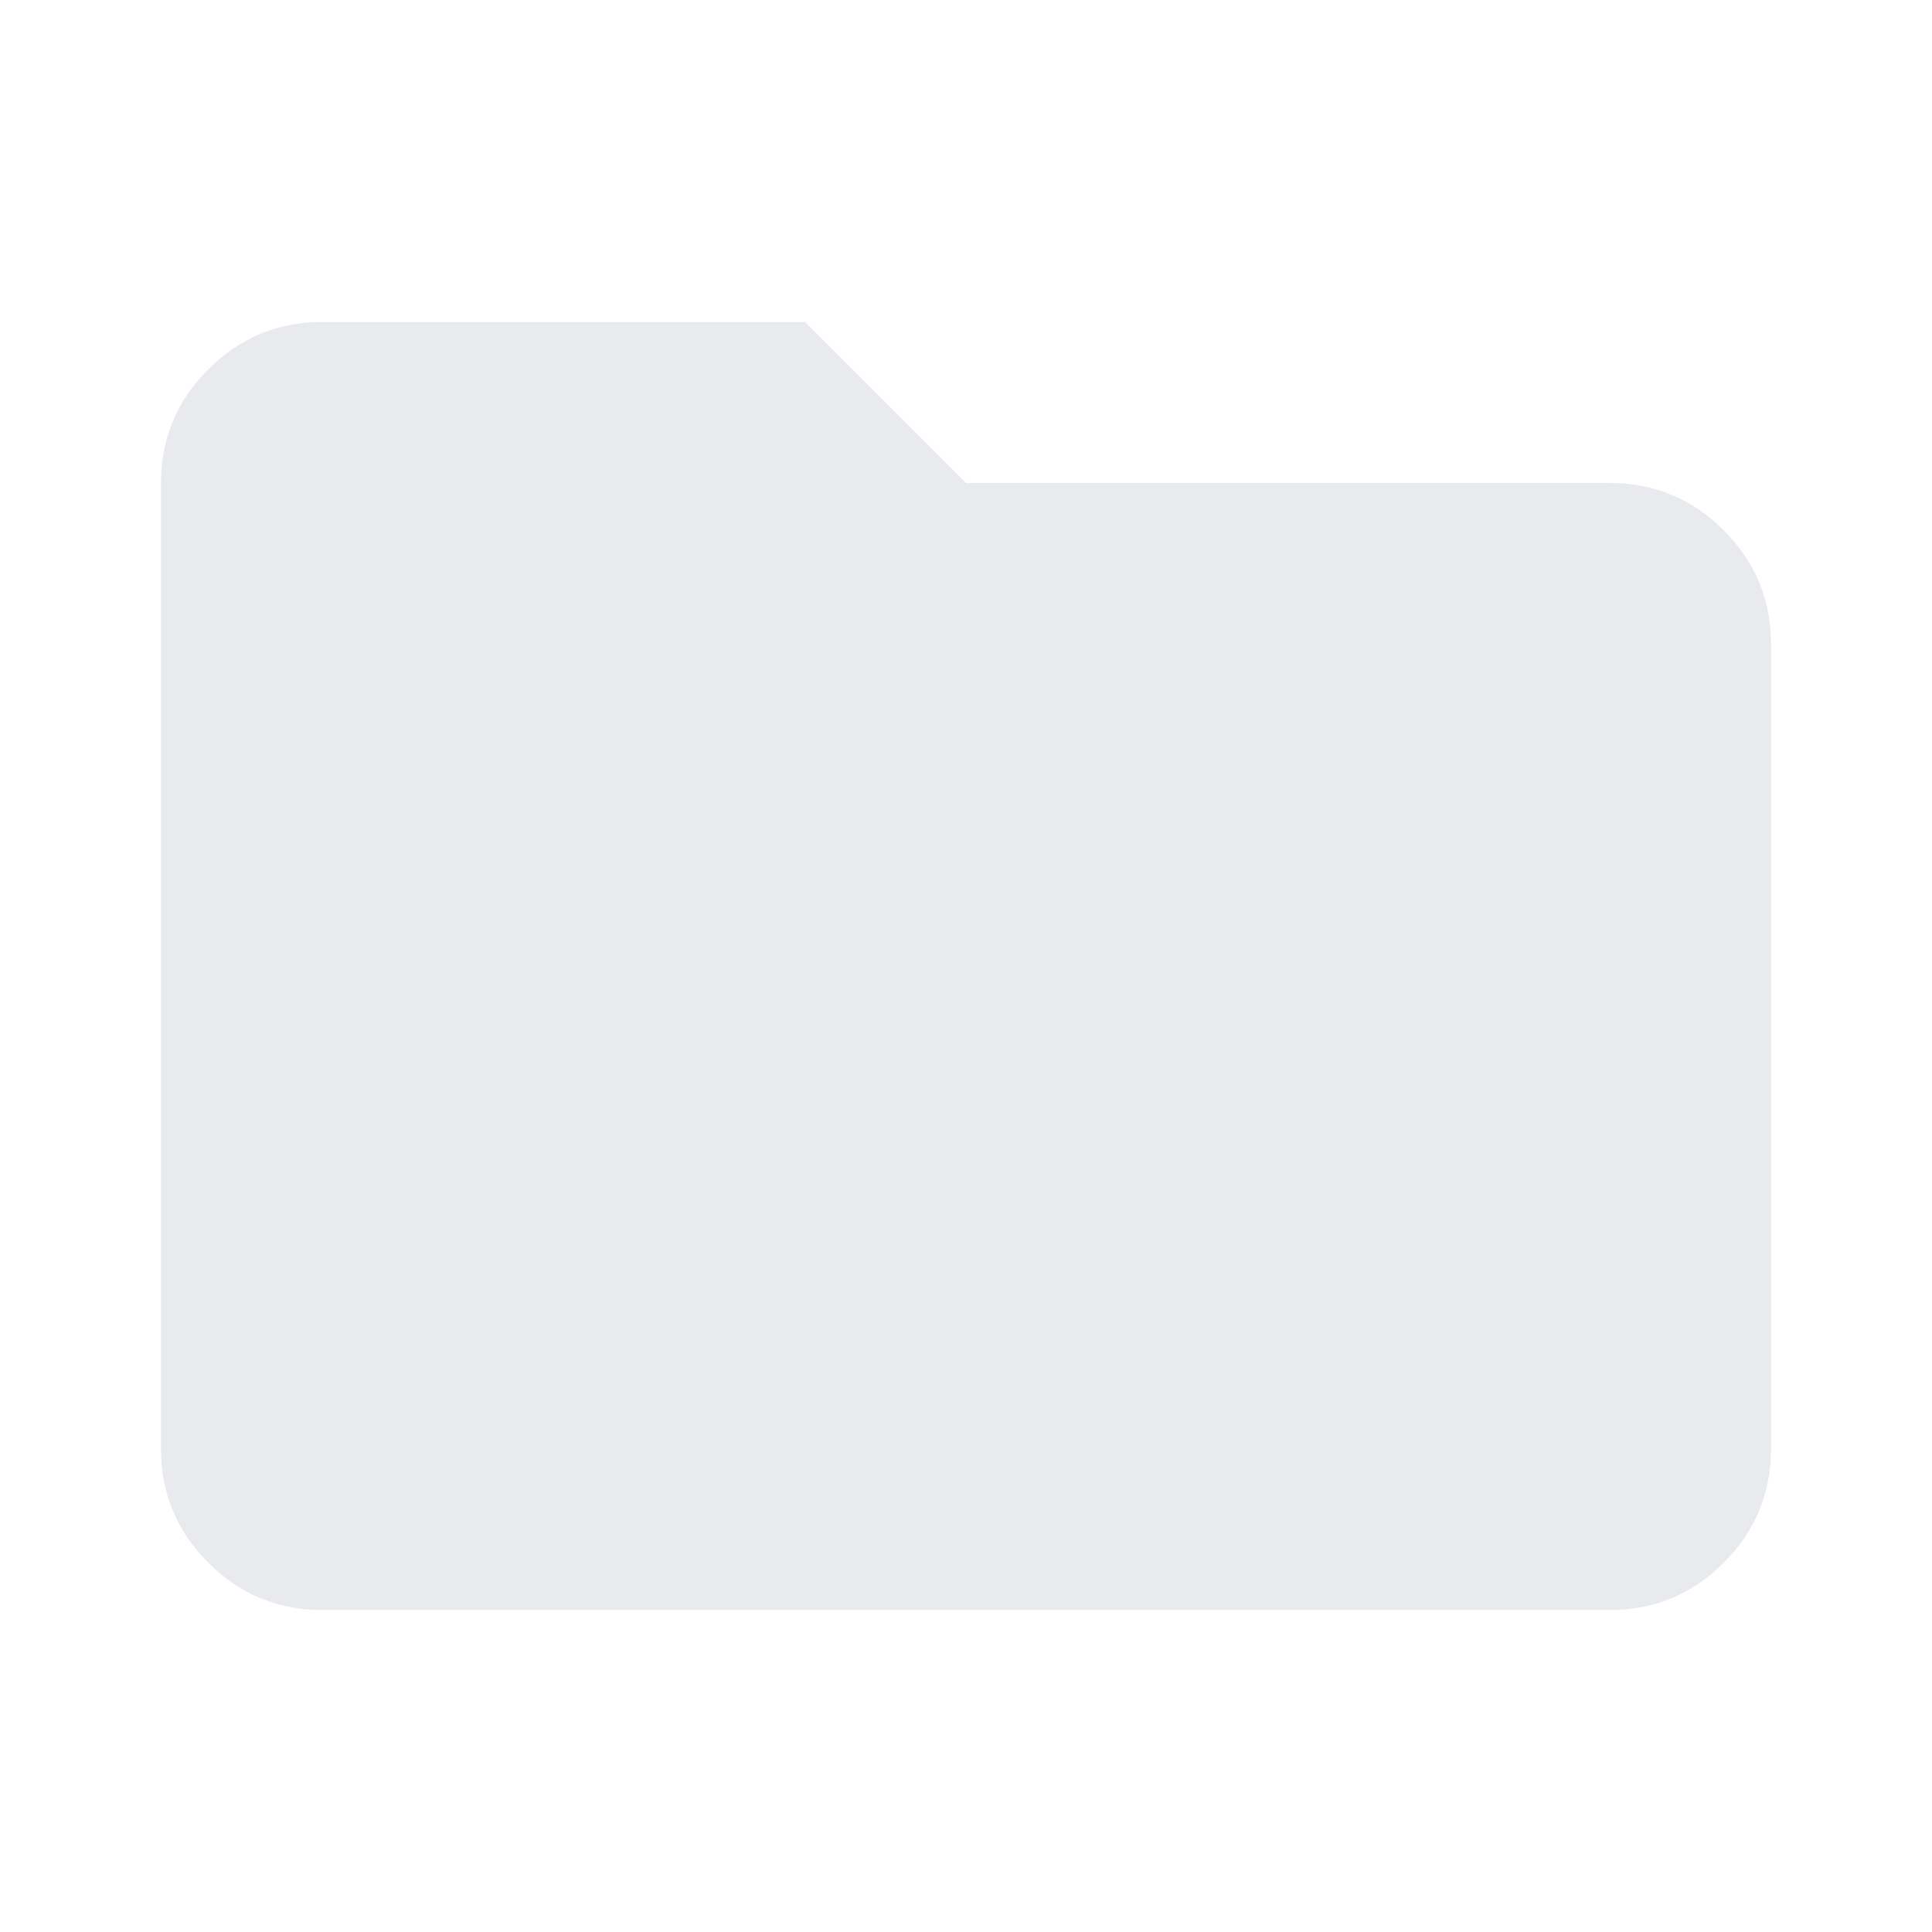
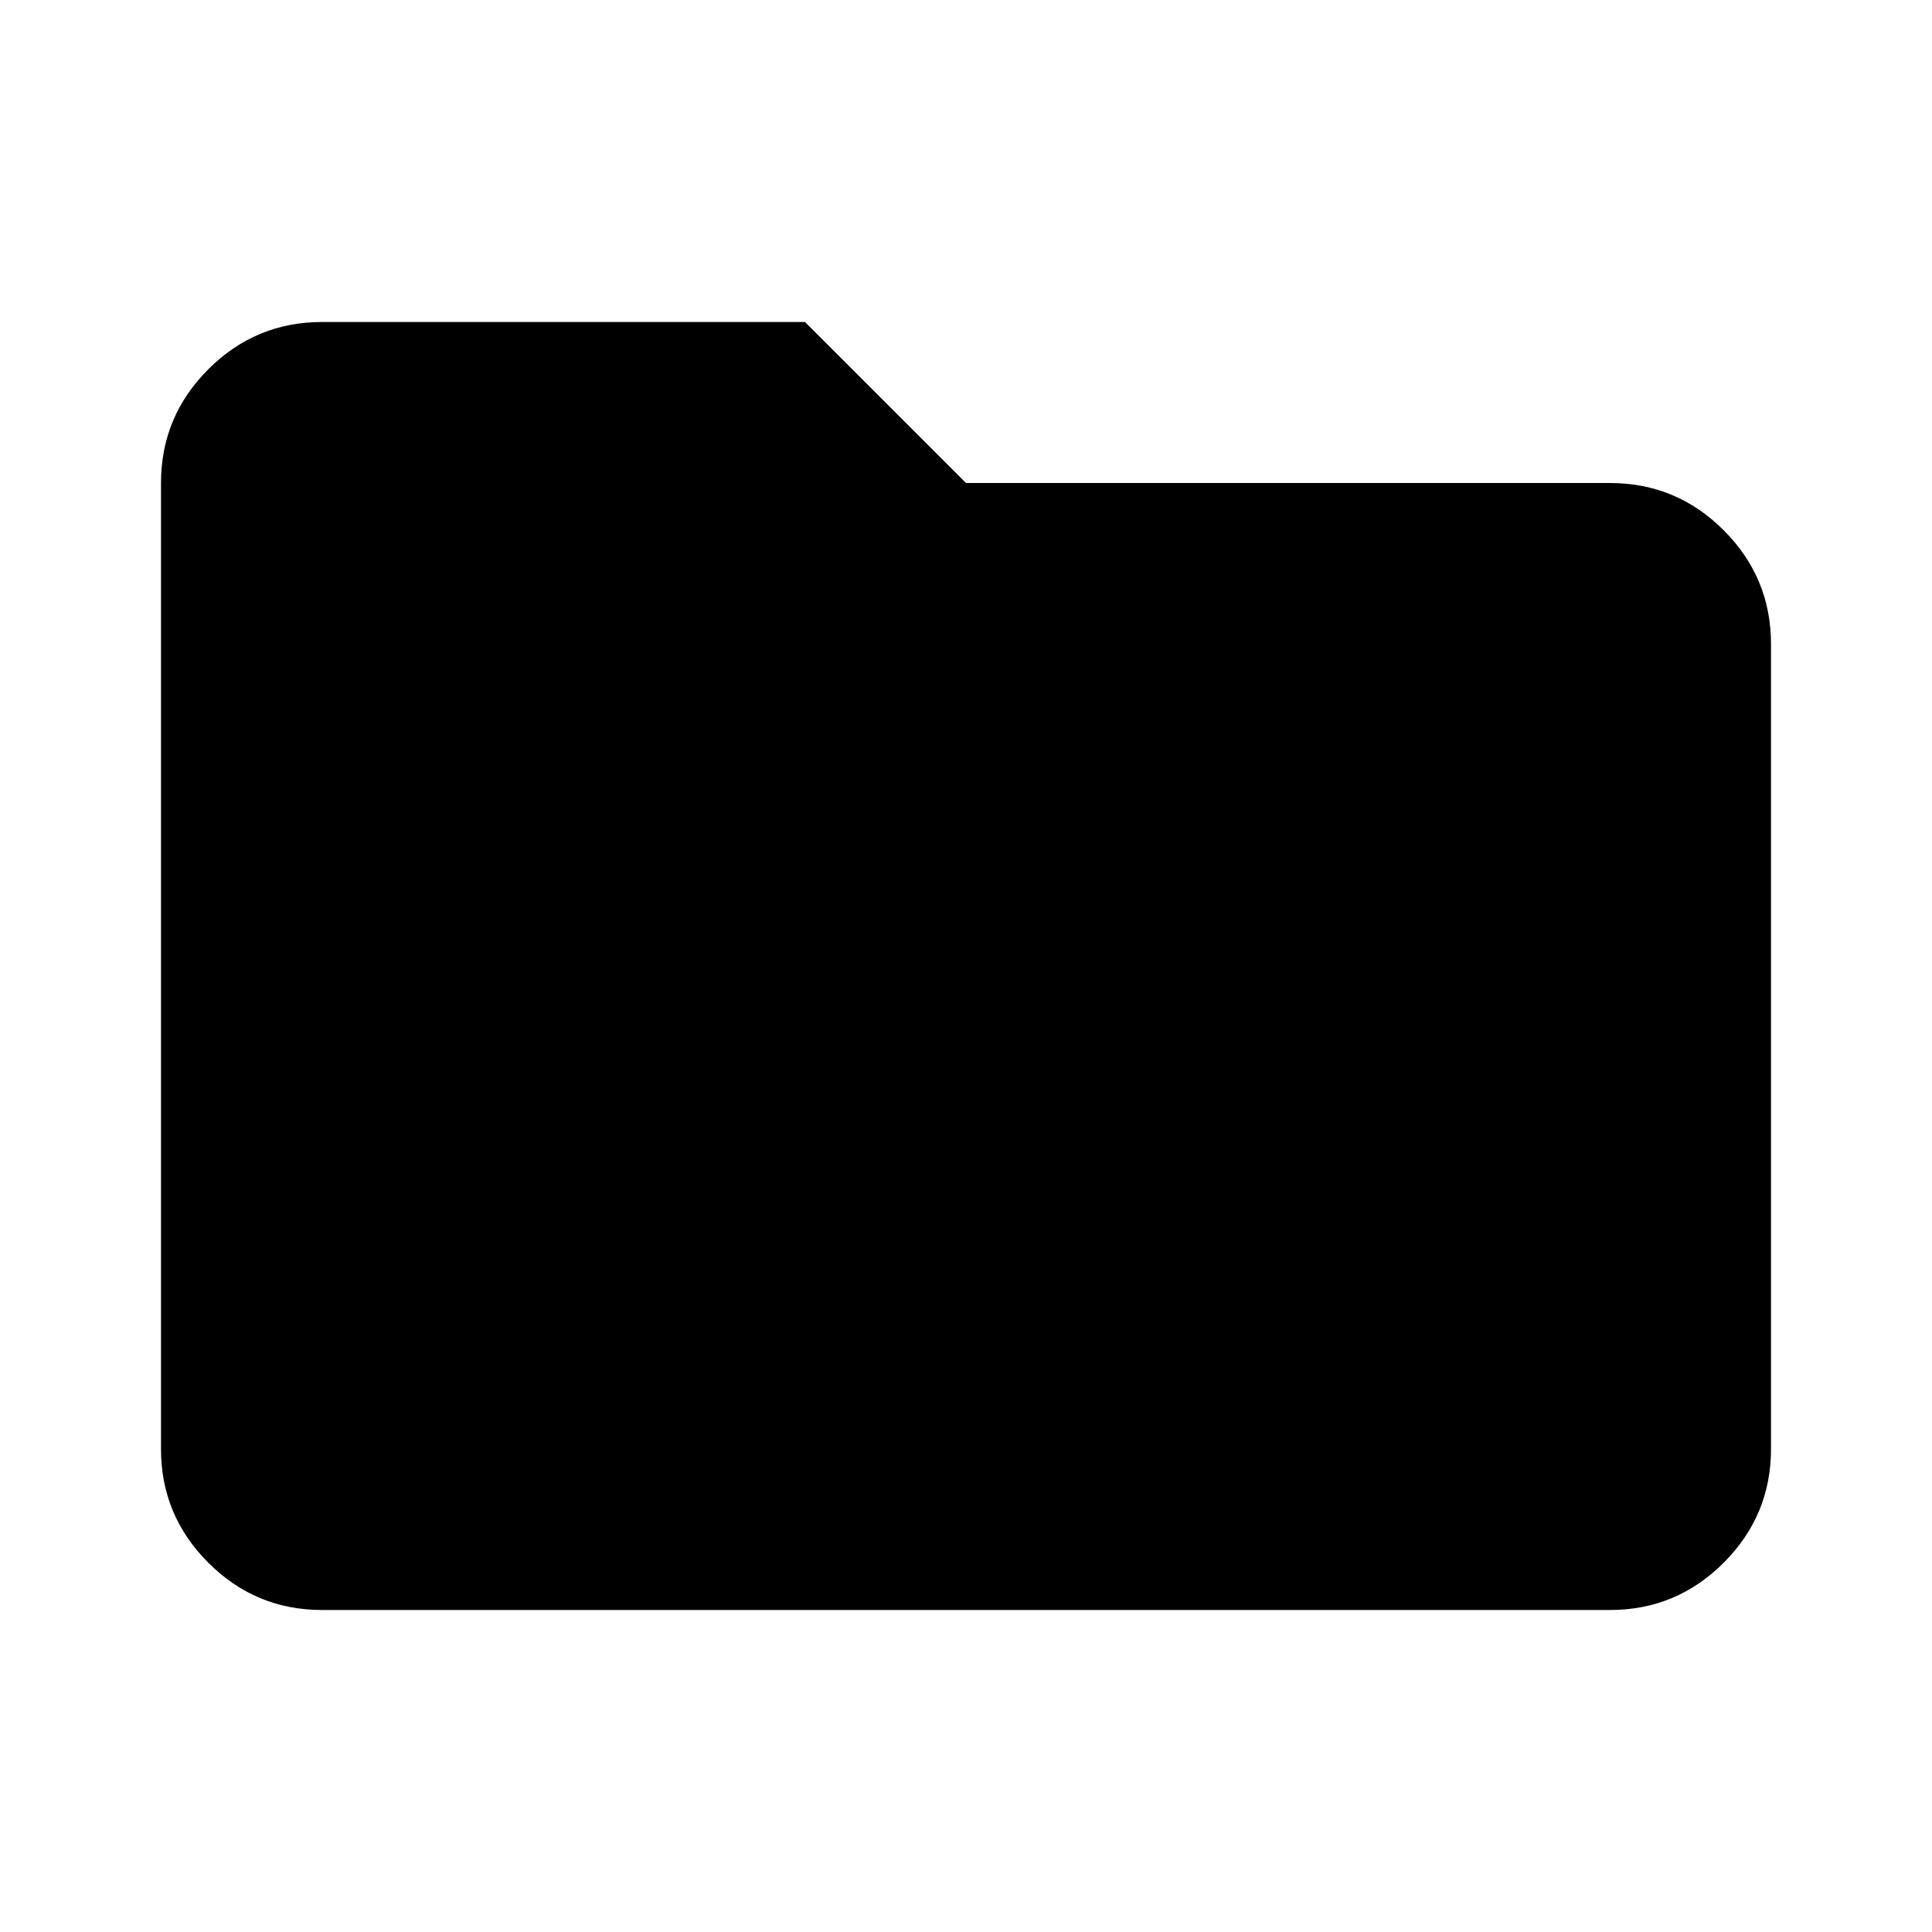
- <svg xmlns="http://www.w3.org/2000/svg" height="24px" viewBox="0 -960 960 960" width="24px" fill="#e8eaed">
+ <svg xmlns="http://www.w3.org/2000/svg" height="24px" viewBox="0 -960 960 960" width="24px" fill="currentColor">
  <path d="M160-160q-33 0-56.5-23.5T80-240v-480q0-33 23.5-56.5T160-800h240l80 80h320q33 0 56.5 23.5T880-640v400q0 33-23.5 56.5T800-160H160Z" />
</svg>
